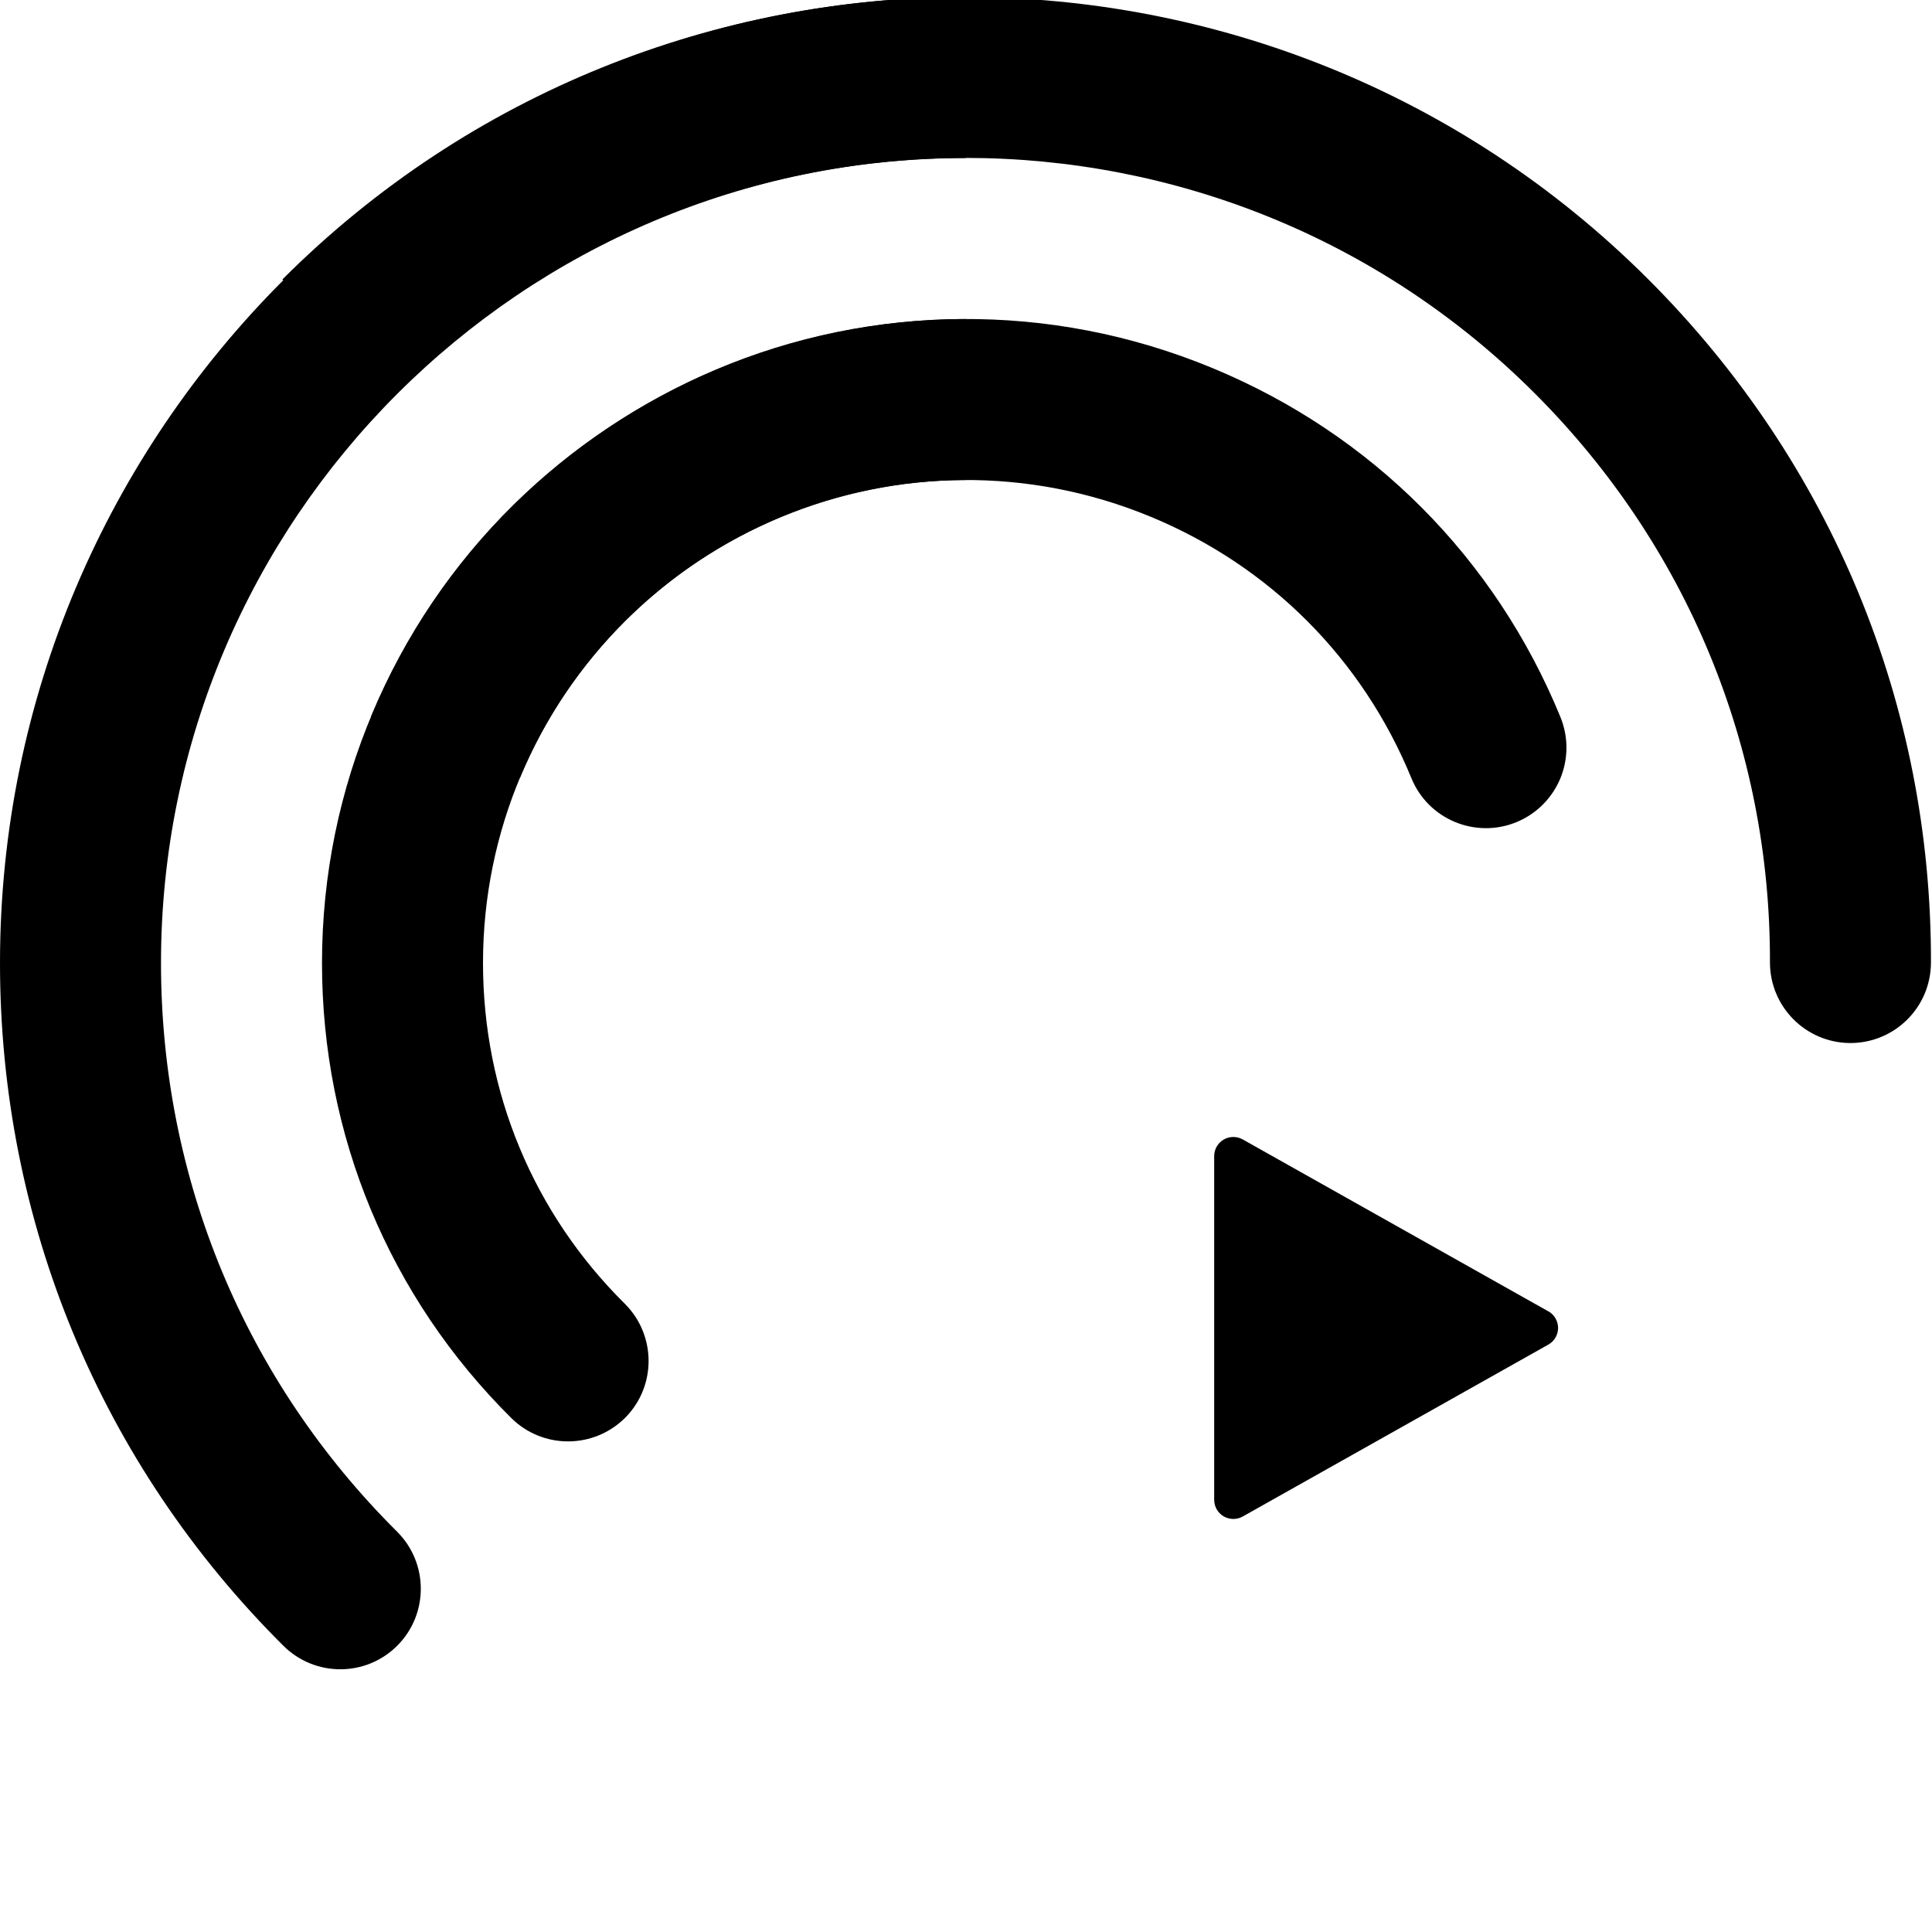
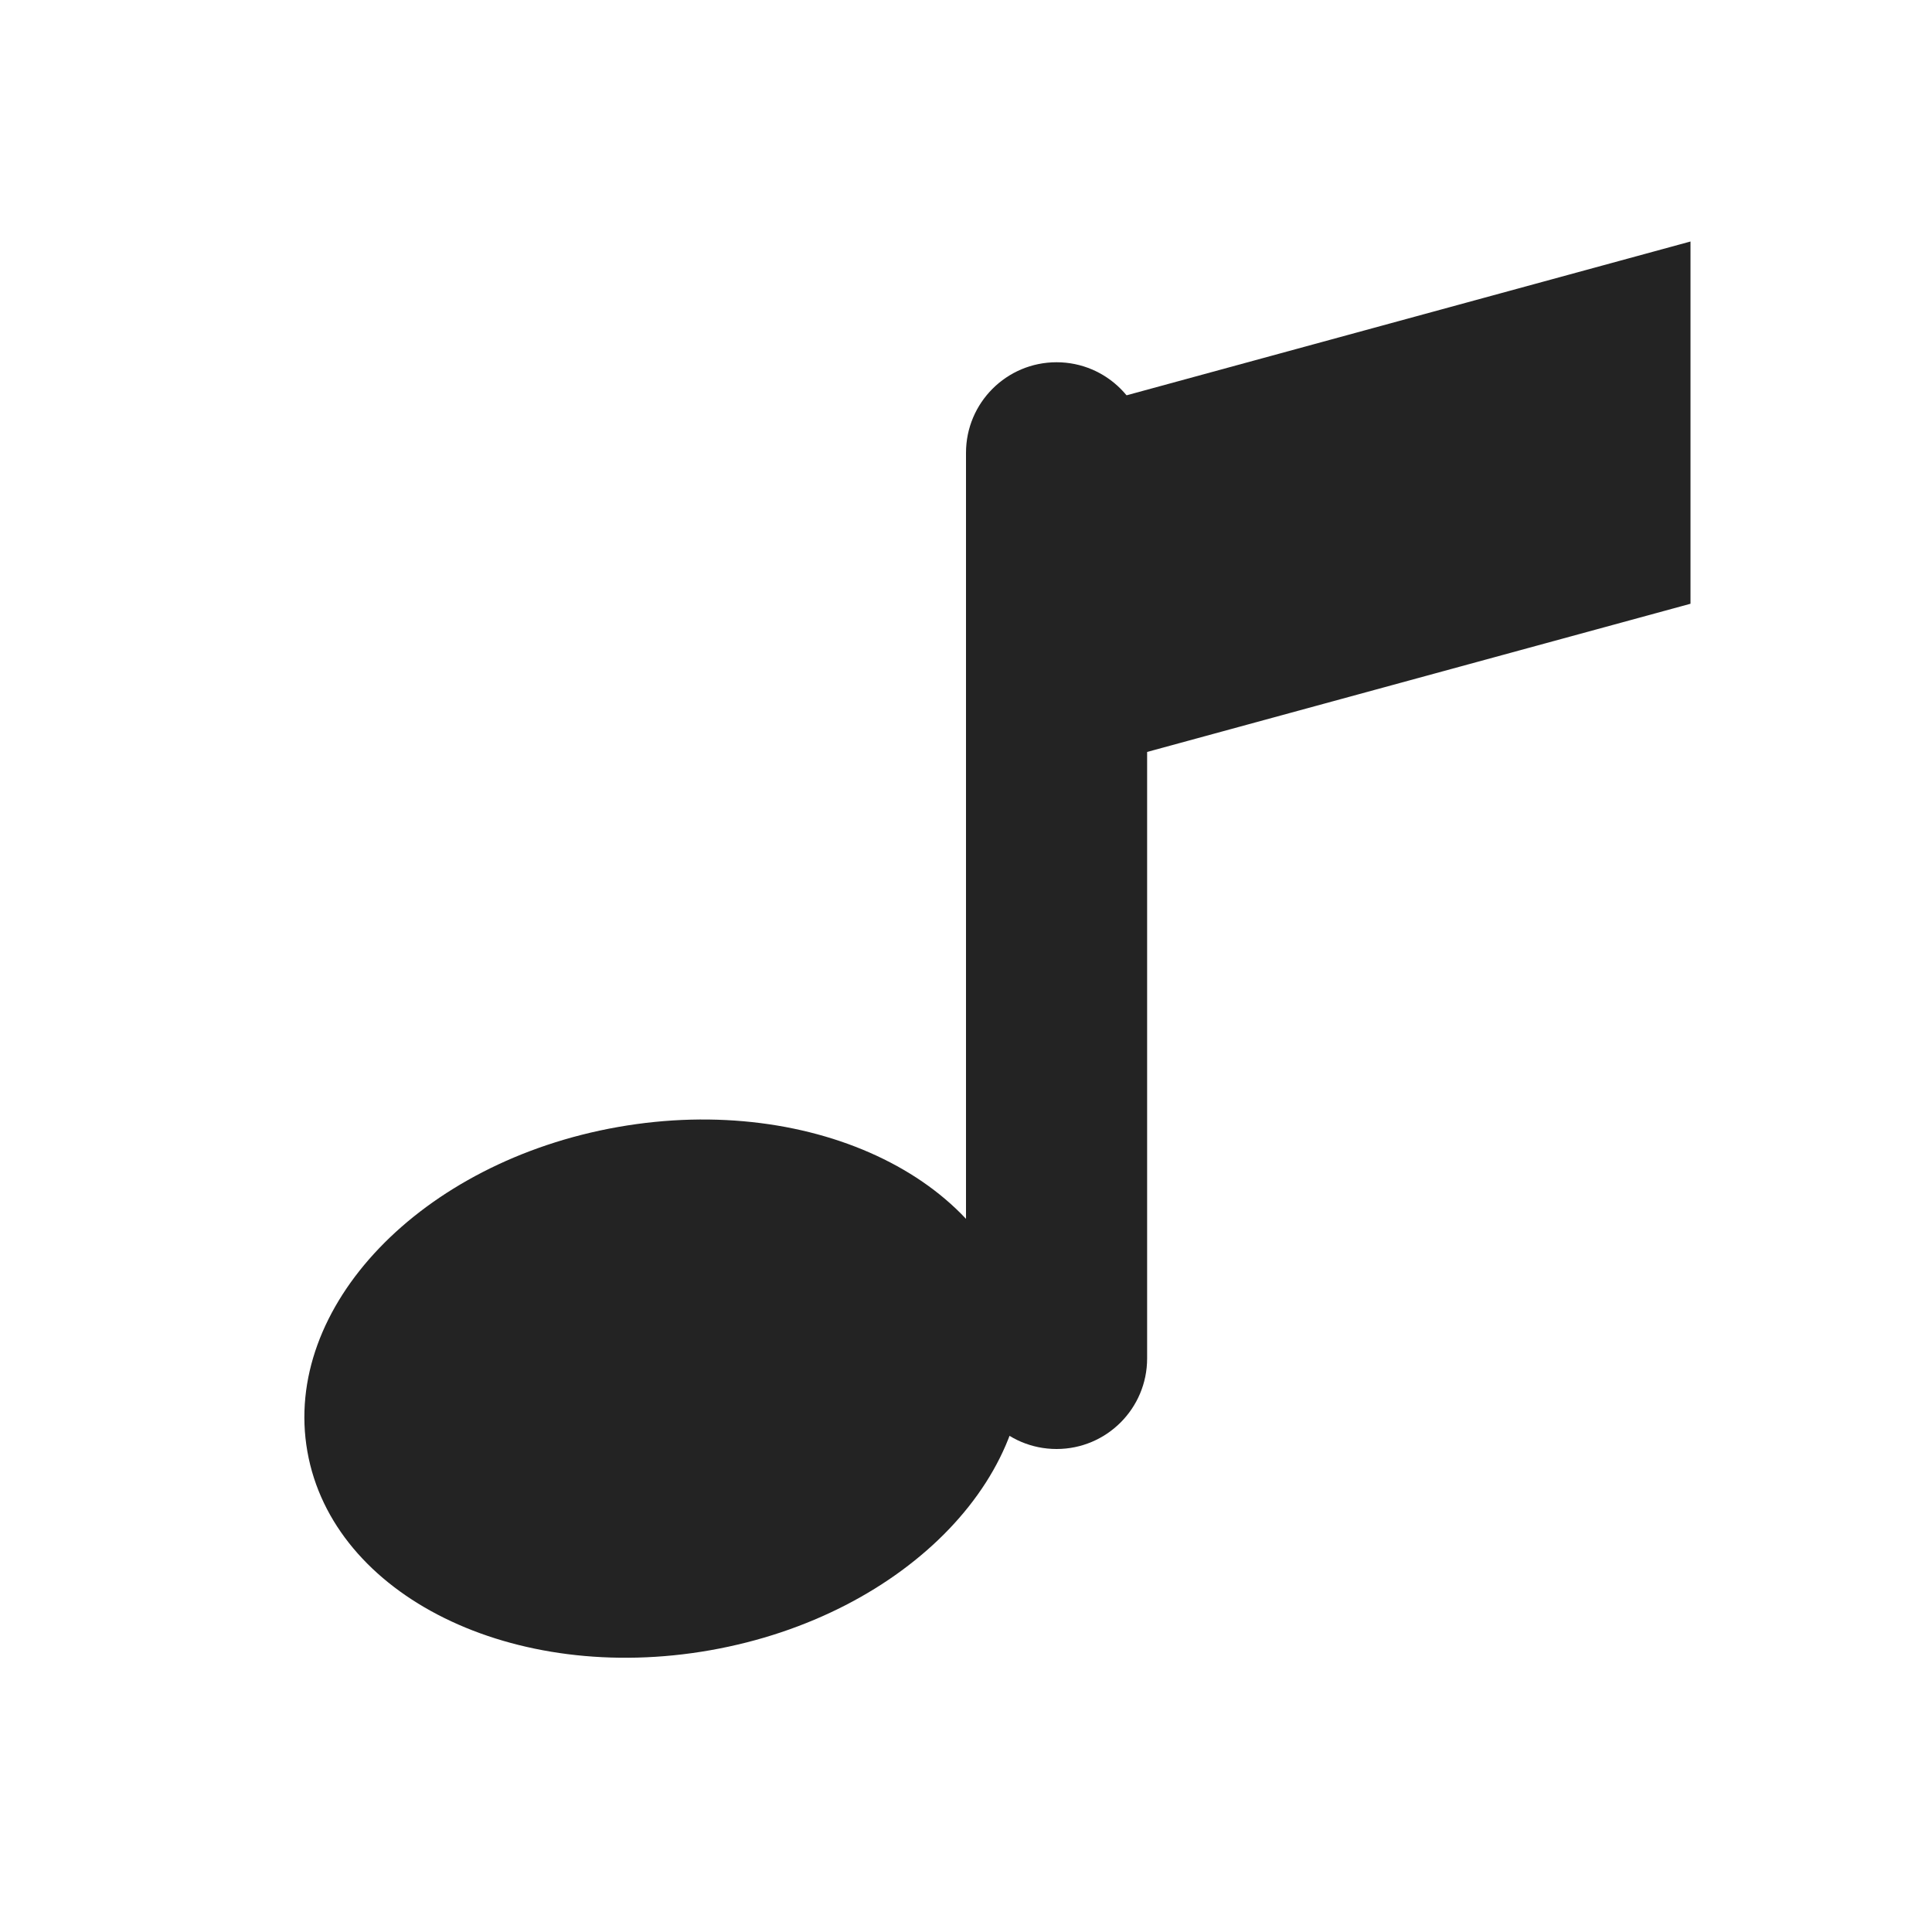
- <svg xmlns="http://www.w3.org/2000/svg" id="bold" enable-background="new 0 0 24 24" height="512" viewBox="0 0 24 24" width="512" version="1.1">
-   <defs id="defs292" />
-   <g id="g287">
-     <path d="m 12,-0.037 c -6.617,0 -12,5.383 -12,12 0,3.21 1.25,6.223 3.521,8.482 0.393,0.39 1.026,0.388 1.415,-0.003 C 5.326,20.05 5.324,19.417 4.933,19.027 3.041,17.146 2,14.638 2,11.963 c 0,-5.514 4.486,-10 10,-10 z" id="path283" style="display:inline" />
-     <path d="m 3.509,3.472 1.414,1.414 c 3.899,-3.899 10.243,-3.899 14.142,3e-7 1.891,1.891 2.929,4.401 2.922,7.068 -7.07e-4,0.552 0.445,1.001 0.998,1.003 0.277,0 0.528,-0.112 0.709,-0.293 0.18,-0.18 0.292,-0.429 0.293,-0.705 0.008,-3.202 -1.238,-6.216 -3.509,-8.487 -4.678,-4.678 -12.292,-4.679 -16.971,-2e-7 z" id="path283-1" style="display:inline" />
-     <path d="m 12,3.963 c -4.411,0 -8,3.589 -8,8 0,2.14 0.835,4.148 2.352,5.653 0.392,0.388 1.024,0.386 1.415,-0.005 C 8.156,17.219 8.153,16.586 7.762,16.196 6.625,15.07 6,13.566 6,11.963 c 0,-3.309 2.691,-6 6,-6 z" id="path285" style="display:inline" />
-     <path d="m 4.609,8.902 1.848,0.765 c 1.266,-3.057 4.782,-4.513 7.839,-3.247 1.481,0.613 2.63,1.766 3.237,3.247 0.209,0.511 0.793,0.755 1.305,0.546 C 19.095,10.107 19.284,9.907 19.383,9.67 19.48,9.435 19.488,9.162 19.384,8.907 18.574,6.931 17.04,5.391 15.061,4.572 10.986,2.884 6.297,4.826 4.609,8.902 Z" id="path285-8-4" style="display:inline" />
+ <svg xmlns="http://www.w3.org/2000/svg" viewBox="0 0 16 16" width="16" height="16">
+   <g fill="black" opacity=".86">
+     <ellipse cx="5.5" cy="11.5" rx="3" ry="2.2" transform="rotate(-10, 5.5, 11.5)" />
+     <rect x="8" y="3" width="1.5" height="9" rx="0.75" />
+     <path d="M8.5,3.5 L14,2 L14,5 L8.5,6.5 Z" />
  </g>
-   <path d="m 19.234,16.29 -3.797,-2.136 c -0.074,-0.041 -0.163,-0.04 -0.236,0.002 -0.073,0.043 -0.118,0.121 -0.118,0.205 v 4.271 c 0,0.084 0.045,0.162 0.118,0.205 0.037,0.021 0.078,0.032 0.12,0.032 0.04,0 0.08,-0.01 0.116,-0.03 l 3.797,-2.136 c 0.075,-0.042 0.121,-0.121 0.121,-0.207 0,-0.086 -0.047,-0.165 -0.121,-0.207 z" id="path396" style="display:inline;stroke-width:0.015" />
</svg>
